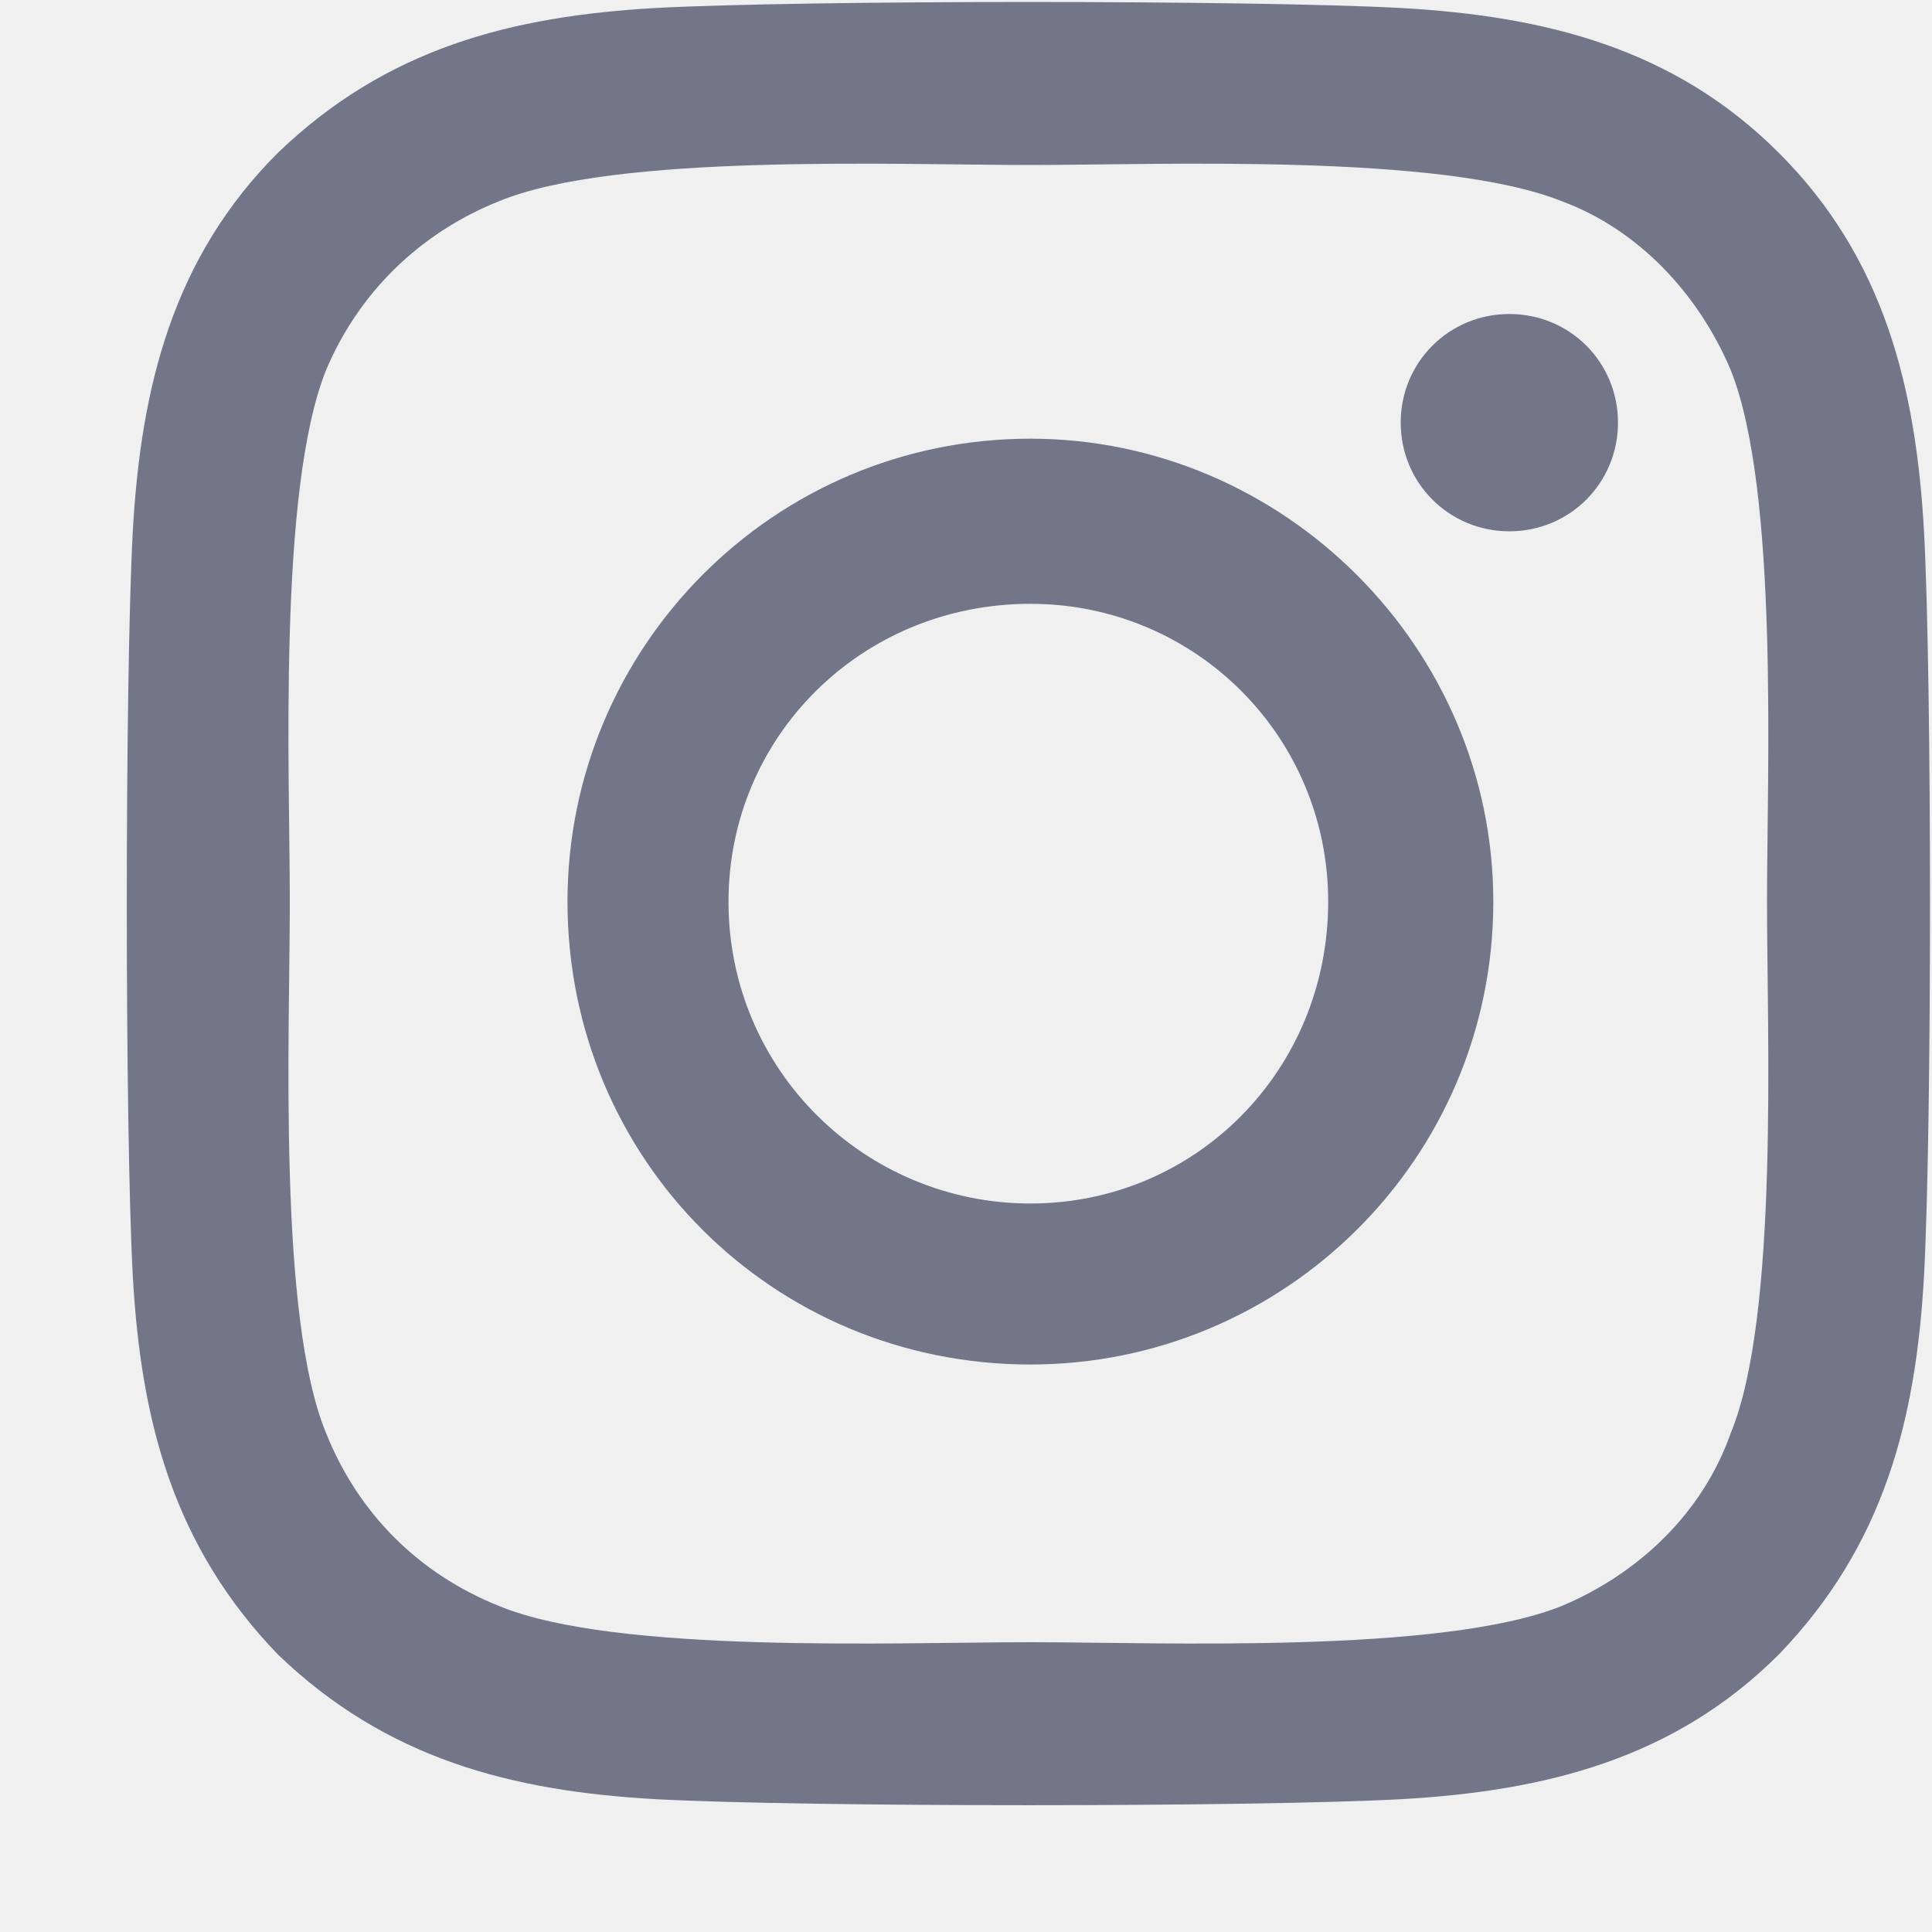
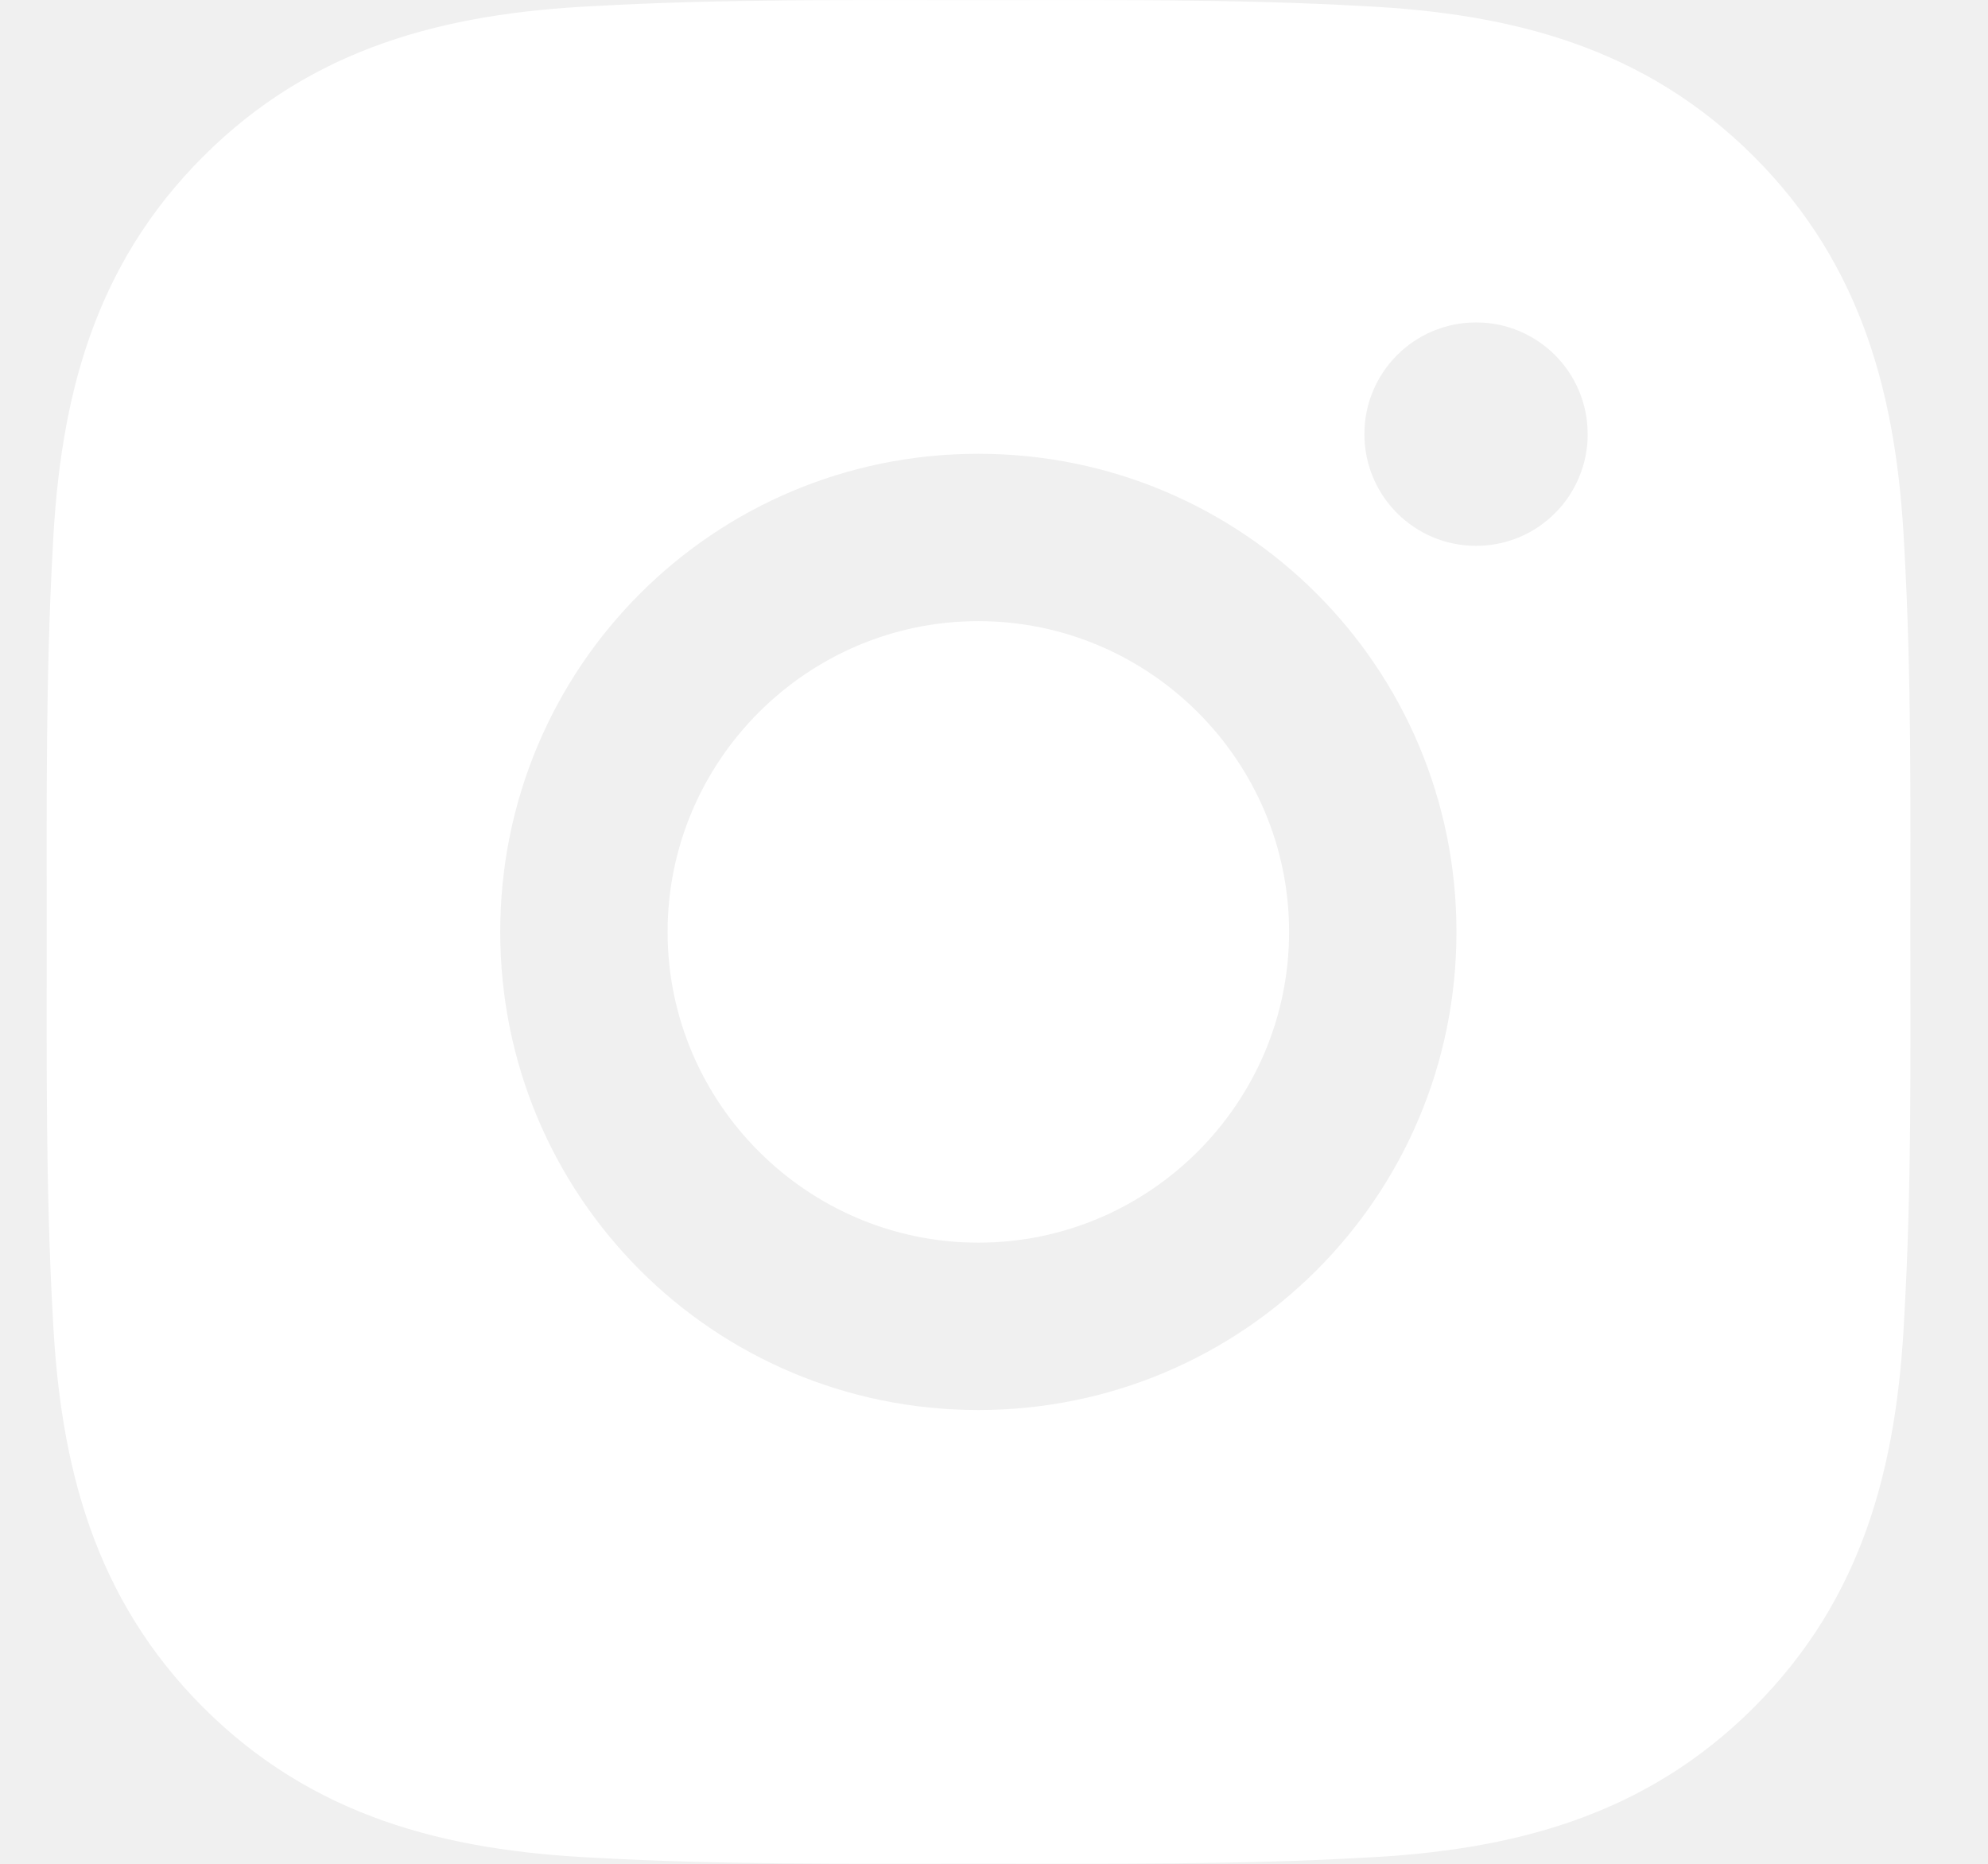
- <svg xmlns="http://www.w3.org/2000/svg" width="15" height="15" viewBox="0 0 15 15" fill="none">
-   <path d="M8 3.406C9.969 3.406 11.594 5.031 11.594 7C11.594 9 9.969 10.594 8 10.594C6 10.594 4.406 9 4.406 7C4.406 5.031 6 3.406 8 3.406ZM8 9.344C9.281 9.344 10.312 8.312 10.312 7C10.312 5.719 9.281 4.688 8 4.688C6.688 4.688 5.656 5.719 5.656 7C5.656 8.312 6.719 9.344 8 9.344ZM12.562 3.281C12.562 2.812 12.188 2.438 11.719 2.438C11.25 2.438 10.875 2.812 10.875 3.281C10.875 3.75 11.25 4.125 11.719 4.125C12.188 4.125 12.562 3.75 12.562 3.281ZM14.938 4.125C15 5.281 15 8.75 14.938 9.906C14.875 11.031 14.625 12 13.812 12.844C13 13.656 12 13.906 10.875 13.969C9.719 14.031 6.25 14.031 5.094 13.969C3.969 13.906 3 13.656 2.156 12.844C1.344 12 1.094 11.031 1.031 9.906C0.969 8.75 0.969 5.281 1.031 4.125C1.094 3 1.344 2 2.156 1.188C3 0.375 3.969 0.125 5.094 0.062C6.25 0 9.719 0 10.875 0.062C12 0.125 13 0.375 13.812 1.188C14.625 2 14.875 3 14.938 4.125ZM13.438 11.125C13.812 10.219 13.719 8.031 13.719 7C13.719 6 13.812 3.812 13.438 2.875C13.188 2.281 12.719 1.781 12.125 1.562C11.188 1.188 9 1.281 8 1.281C6.969 1.281 4.781 1.188 3.875 1.562C3.25 1.812 2.781 2.281 2.531 2.875C2.156 3.812 2.25 6 2.25 7C2.25 8.031 2.156 10.219 2.531 11.125C2.781 11.75 3.25 12.219 3.875 12.469C4.781 12.844 6.969 12.75 8 12.75C9 12.75 11.188 12.844 12.125 12.469C12.719 12.219 13.219 11.75 13.438 11.125Z" fill="#737588" />
+ <svg xmlns="http://www.w3.org/2000/svg" width="16" height="15" viewBox="0 0 16 15" fill="none">
+   <path d="M7.874 4.999C6.497 4.999 5.373 6.123 5.373 7.5C5.373 8.877 6.497 10.001 7.874 10.001C9.251 10.001 10.375 8.877 10.375 7.5C10.375 6.123 9.251 4.999 7.874 4.999ZM15.375 7.5C15.375 6.464 15.385 5.438 15.326 4.404C15.268 3.203 14.994 2.138 14.116 1.26C13.236 0.38 12.172 0.108 10.972 0.049C9.936 -0.009 8.91 0.001 7.876 0.001C6.84 0.001 5.814 -0.009 4.78 0.049C3.579 0.108 2.513 0.381 1.635 1.26C0.755 2.139 0.483 3.203 0.425 4.404C0.367 5.44 0.376 6.466 0.376 7.5C0.376 8.534 0.367 9.562 0.425 10.596C0.483 11.797 0.757 12.862 1.635 13.741C2.515 14.62 3.579 14.893 4.78 14.951C5.816 15.009 6.842 14.999 7.876 14.999C8.911 14.999 9.938 15.009 10.972 14.951C12.172 14.893 13.238 14.619 14.116 13.741C14.996 12.861 15.268 11.797 15.326 10.596C15.386 9.562 15.375 8.536 15.375 7.5ZM7.874 11.348C5.744 11.348 4.026 9.63 4.026 7.5C4.026 5.37 5.744 3.652 7.874 3.652C10.003 3.652 11.722 5.37 11.722 7.5C11.722 9.63 10.003 11.348 7.874 11.348ZM11.88 4.393C11.383 4.393 10.981 3.991 10.981 3.494C10.981 2.997 11.383 2.595 11.88 2.595C12.377 2.595 12.778 2.997 12.778 3.494C12.779 3.612 12.755 3.729 12.71 3.838C12.665 3.947 12.599 4.047 12.515 4.13C12.432 4.213 12.333 4.28 12.224 4.325C12.115 4.37 11.998 4.393 11.88 4.393Z" fill="white" />
</svg>
